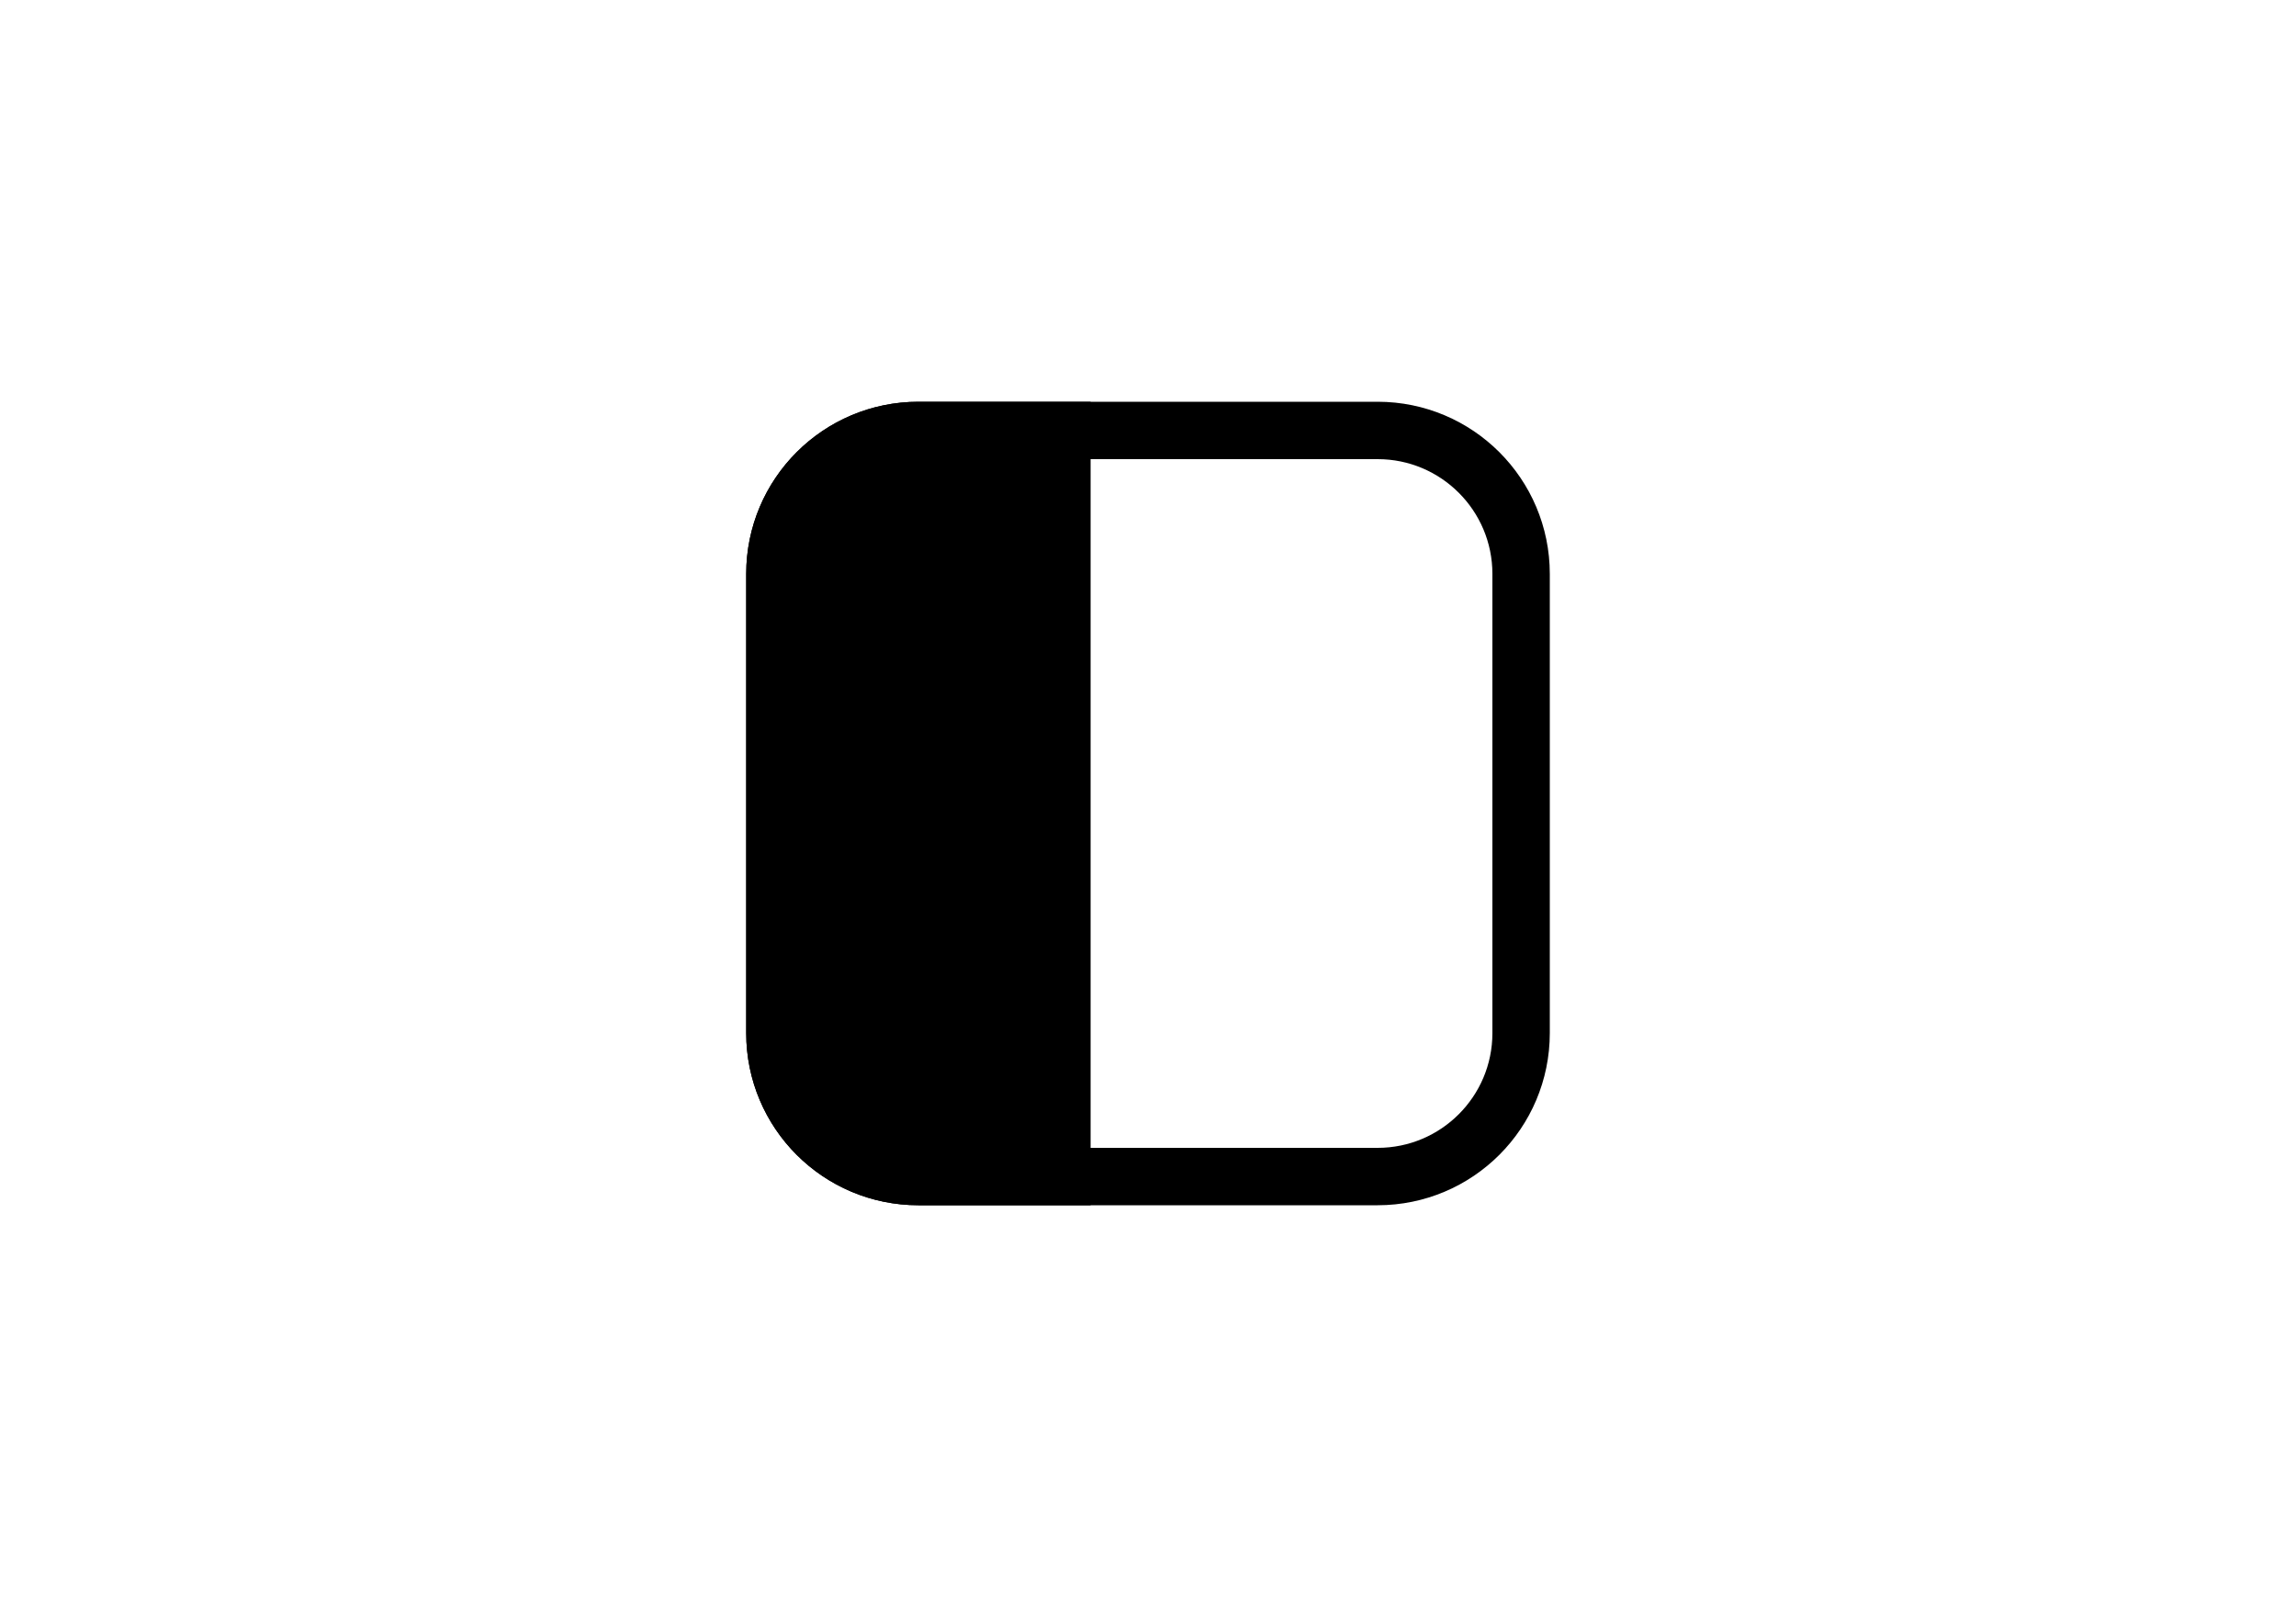
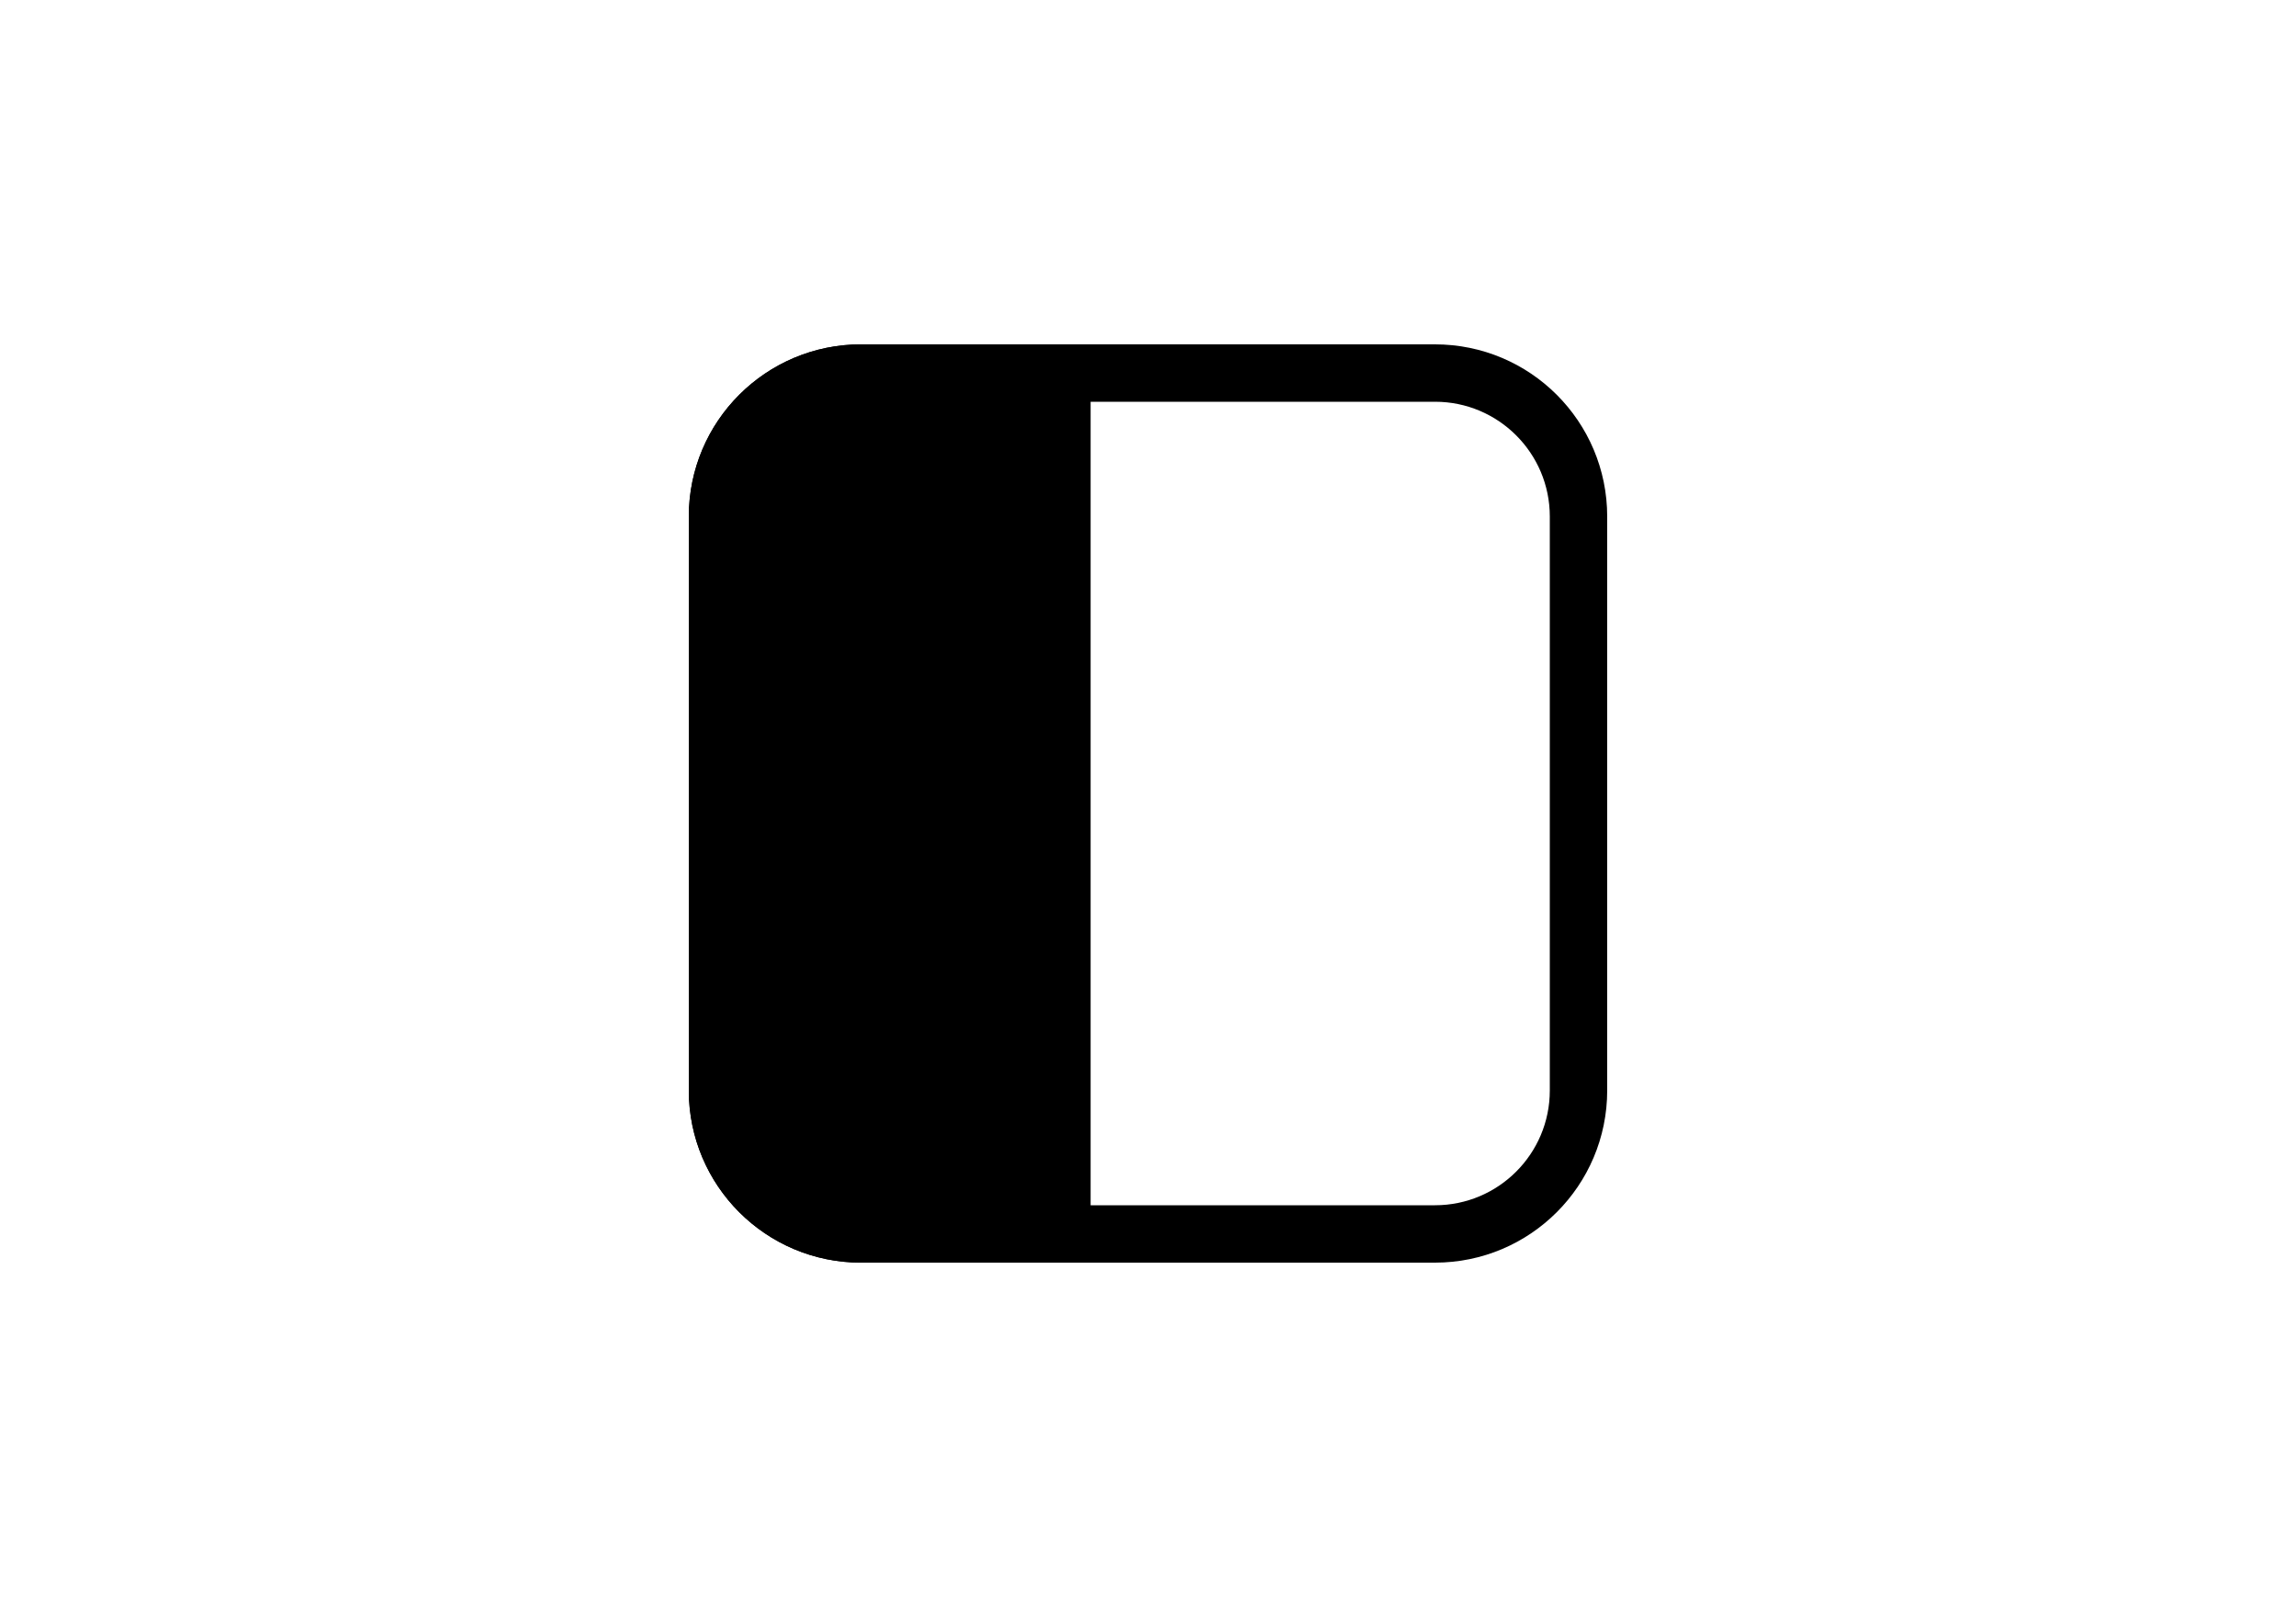
<svg xmlns="http://www.w3.org/2000/svg" width="40" height="28" viewBox="0 0 40 28" fill="none">
-   <rect x="13.5" y="7.5" width="13" height="13" rx="2.5" stroke="black" />
-   <path d="M13 10C13 8.343 14.343 7 16 7H19V21H16C14.343 21 13 19.657 13 18V10Z" fill="black" />
+   <rect x="12.5" y="6.5" width="15" height="15" rx="2.5" stroke="black" />
+   <path d="M12 9C12 7.343 13.343 6 15 6H19V22H15C13.343 22 12 20.657 12 19V9Z" fill="black" />
</svg>
